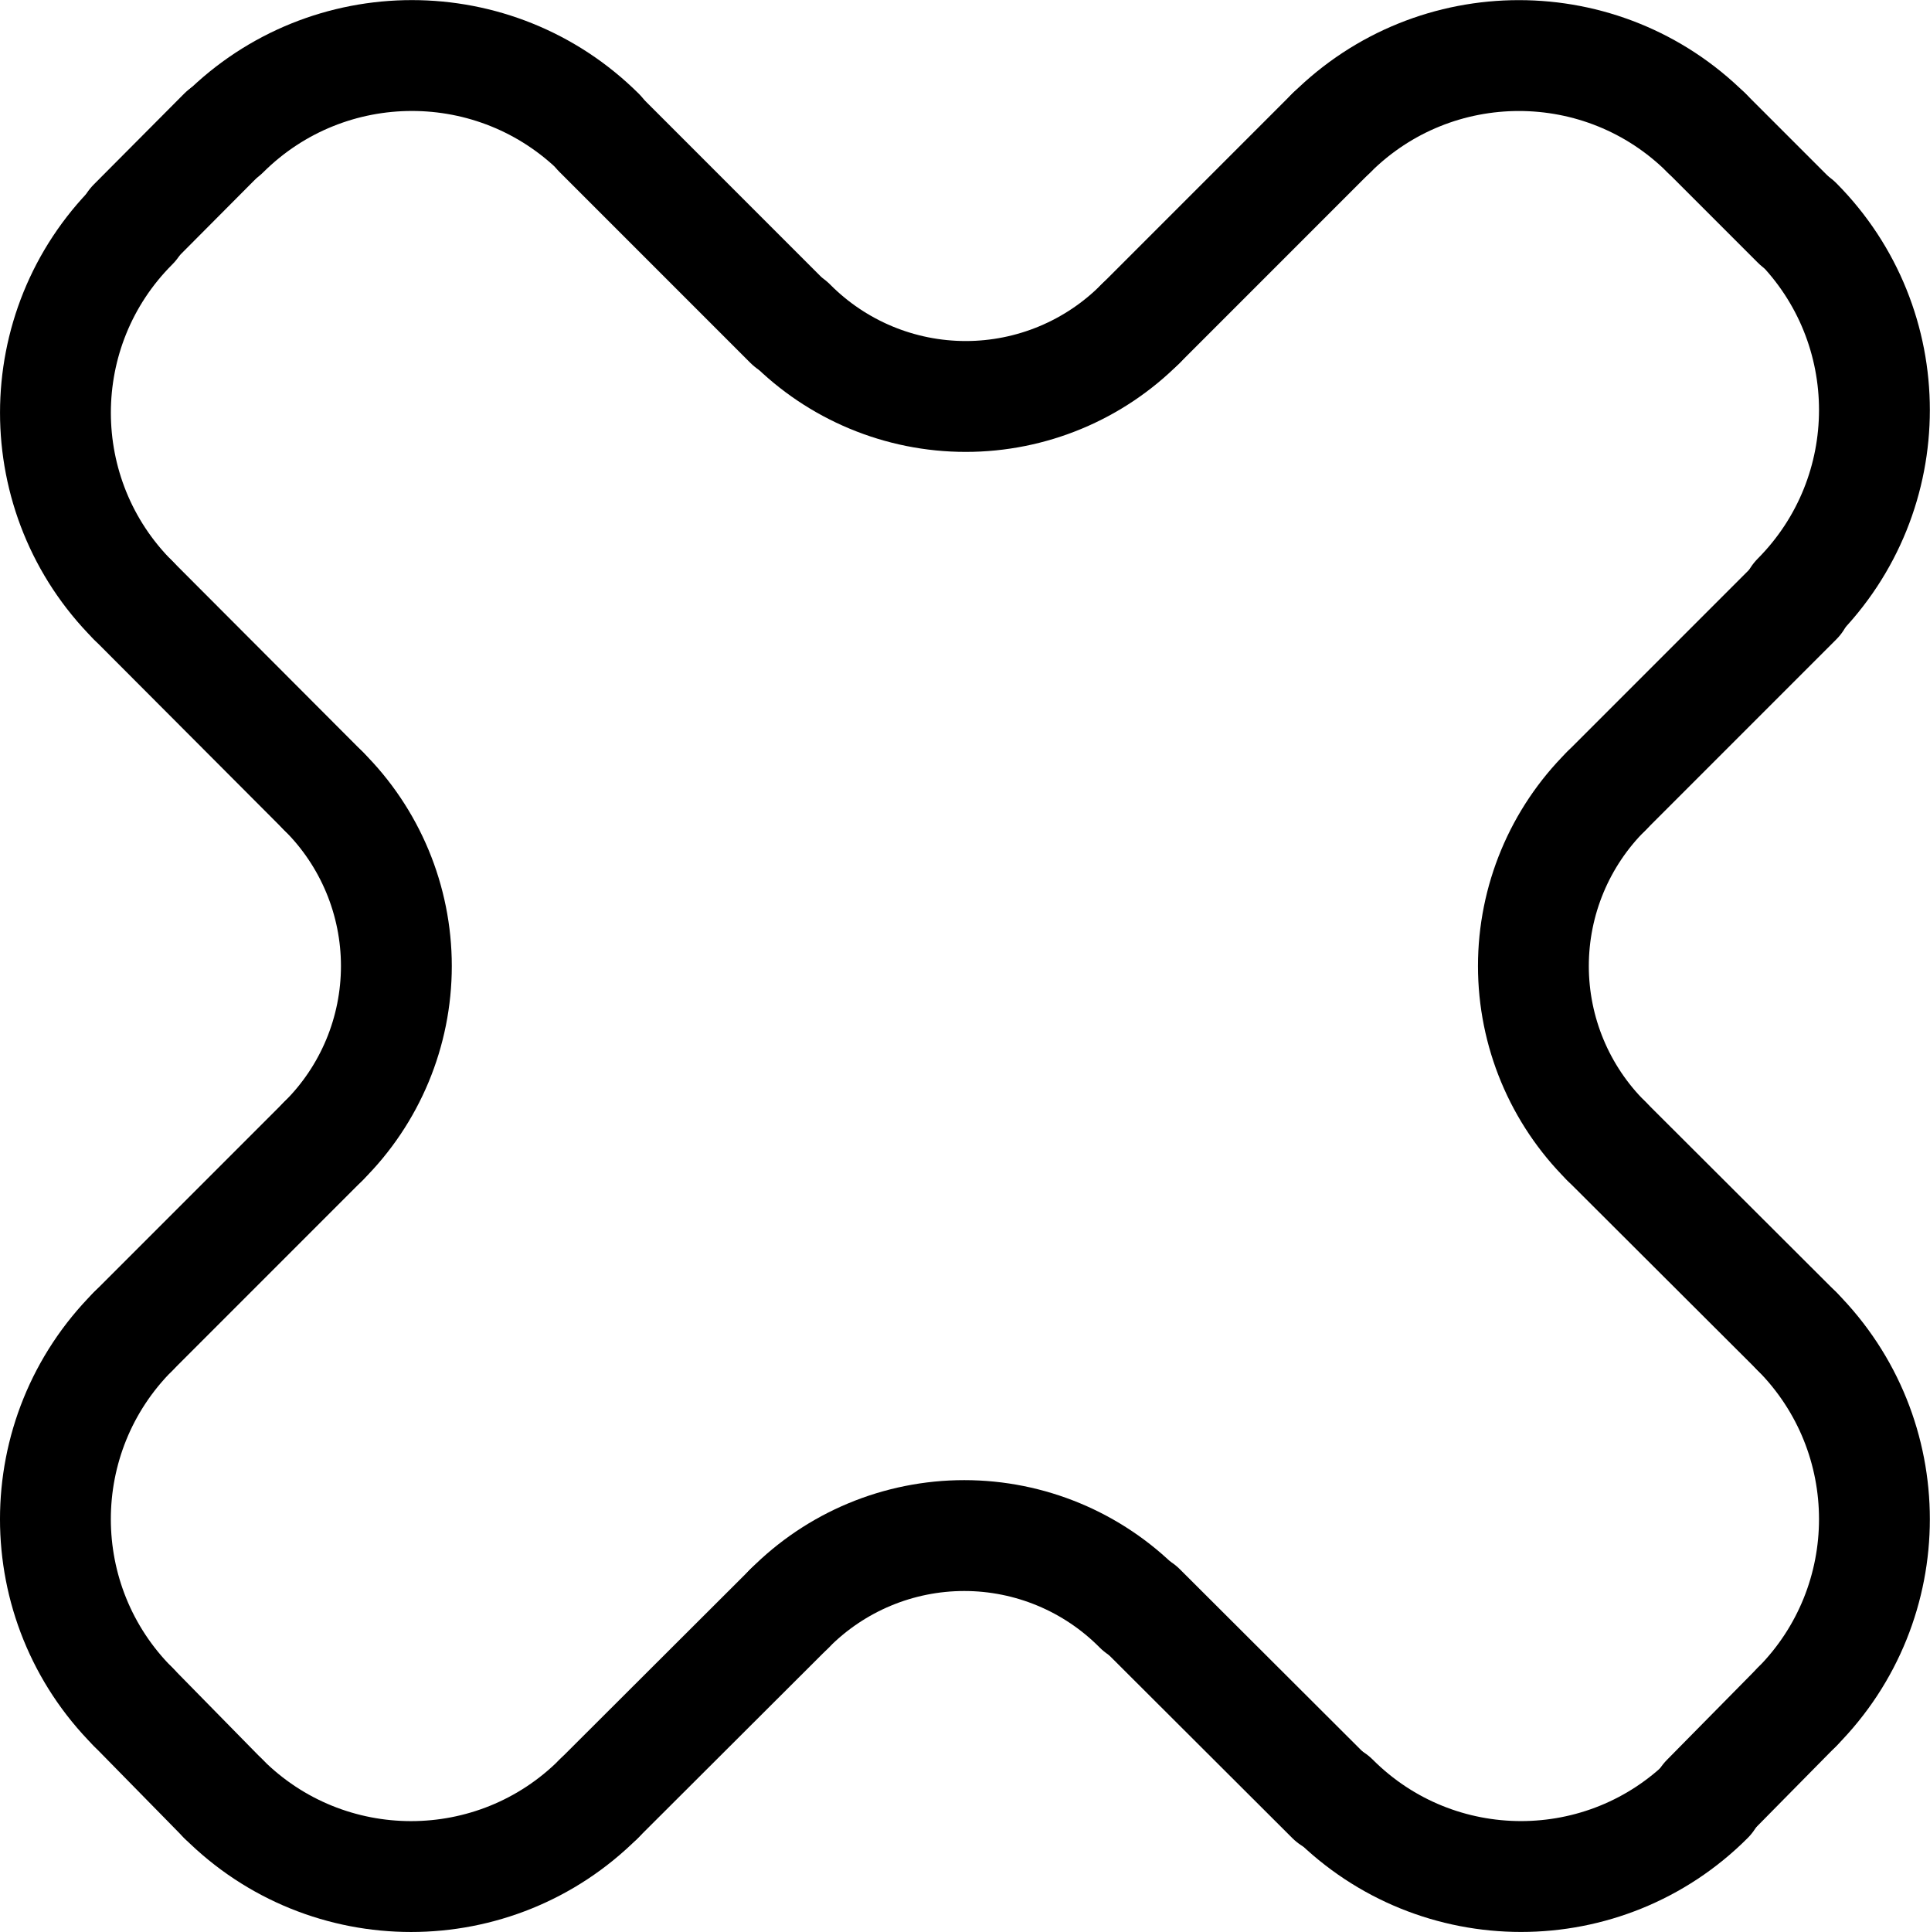
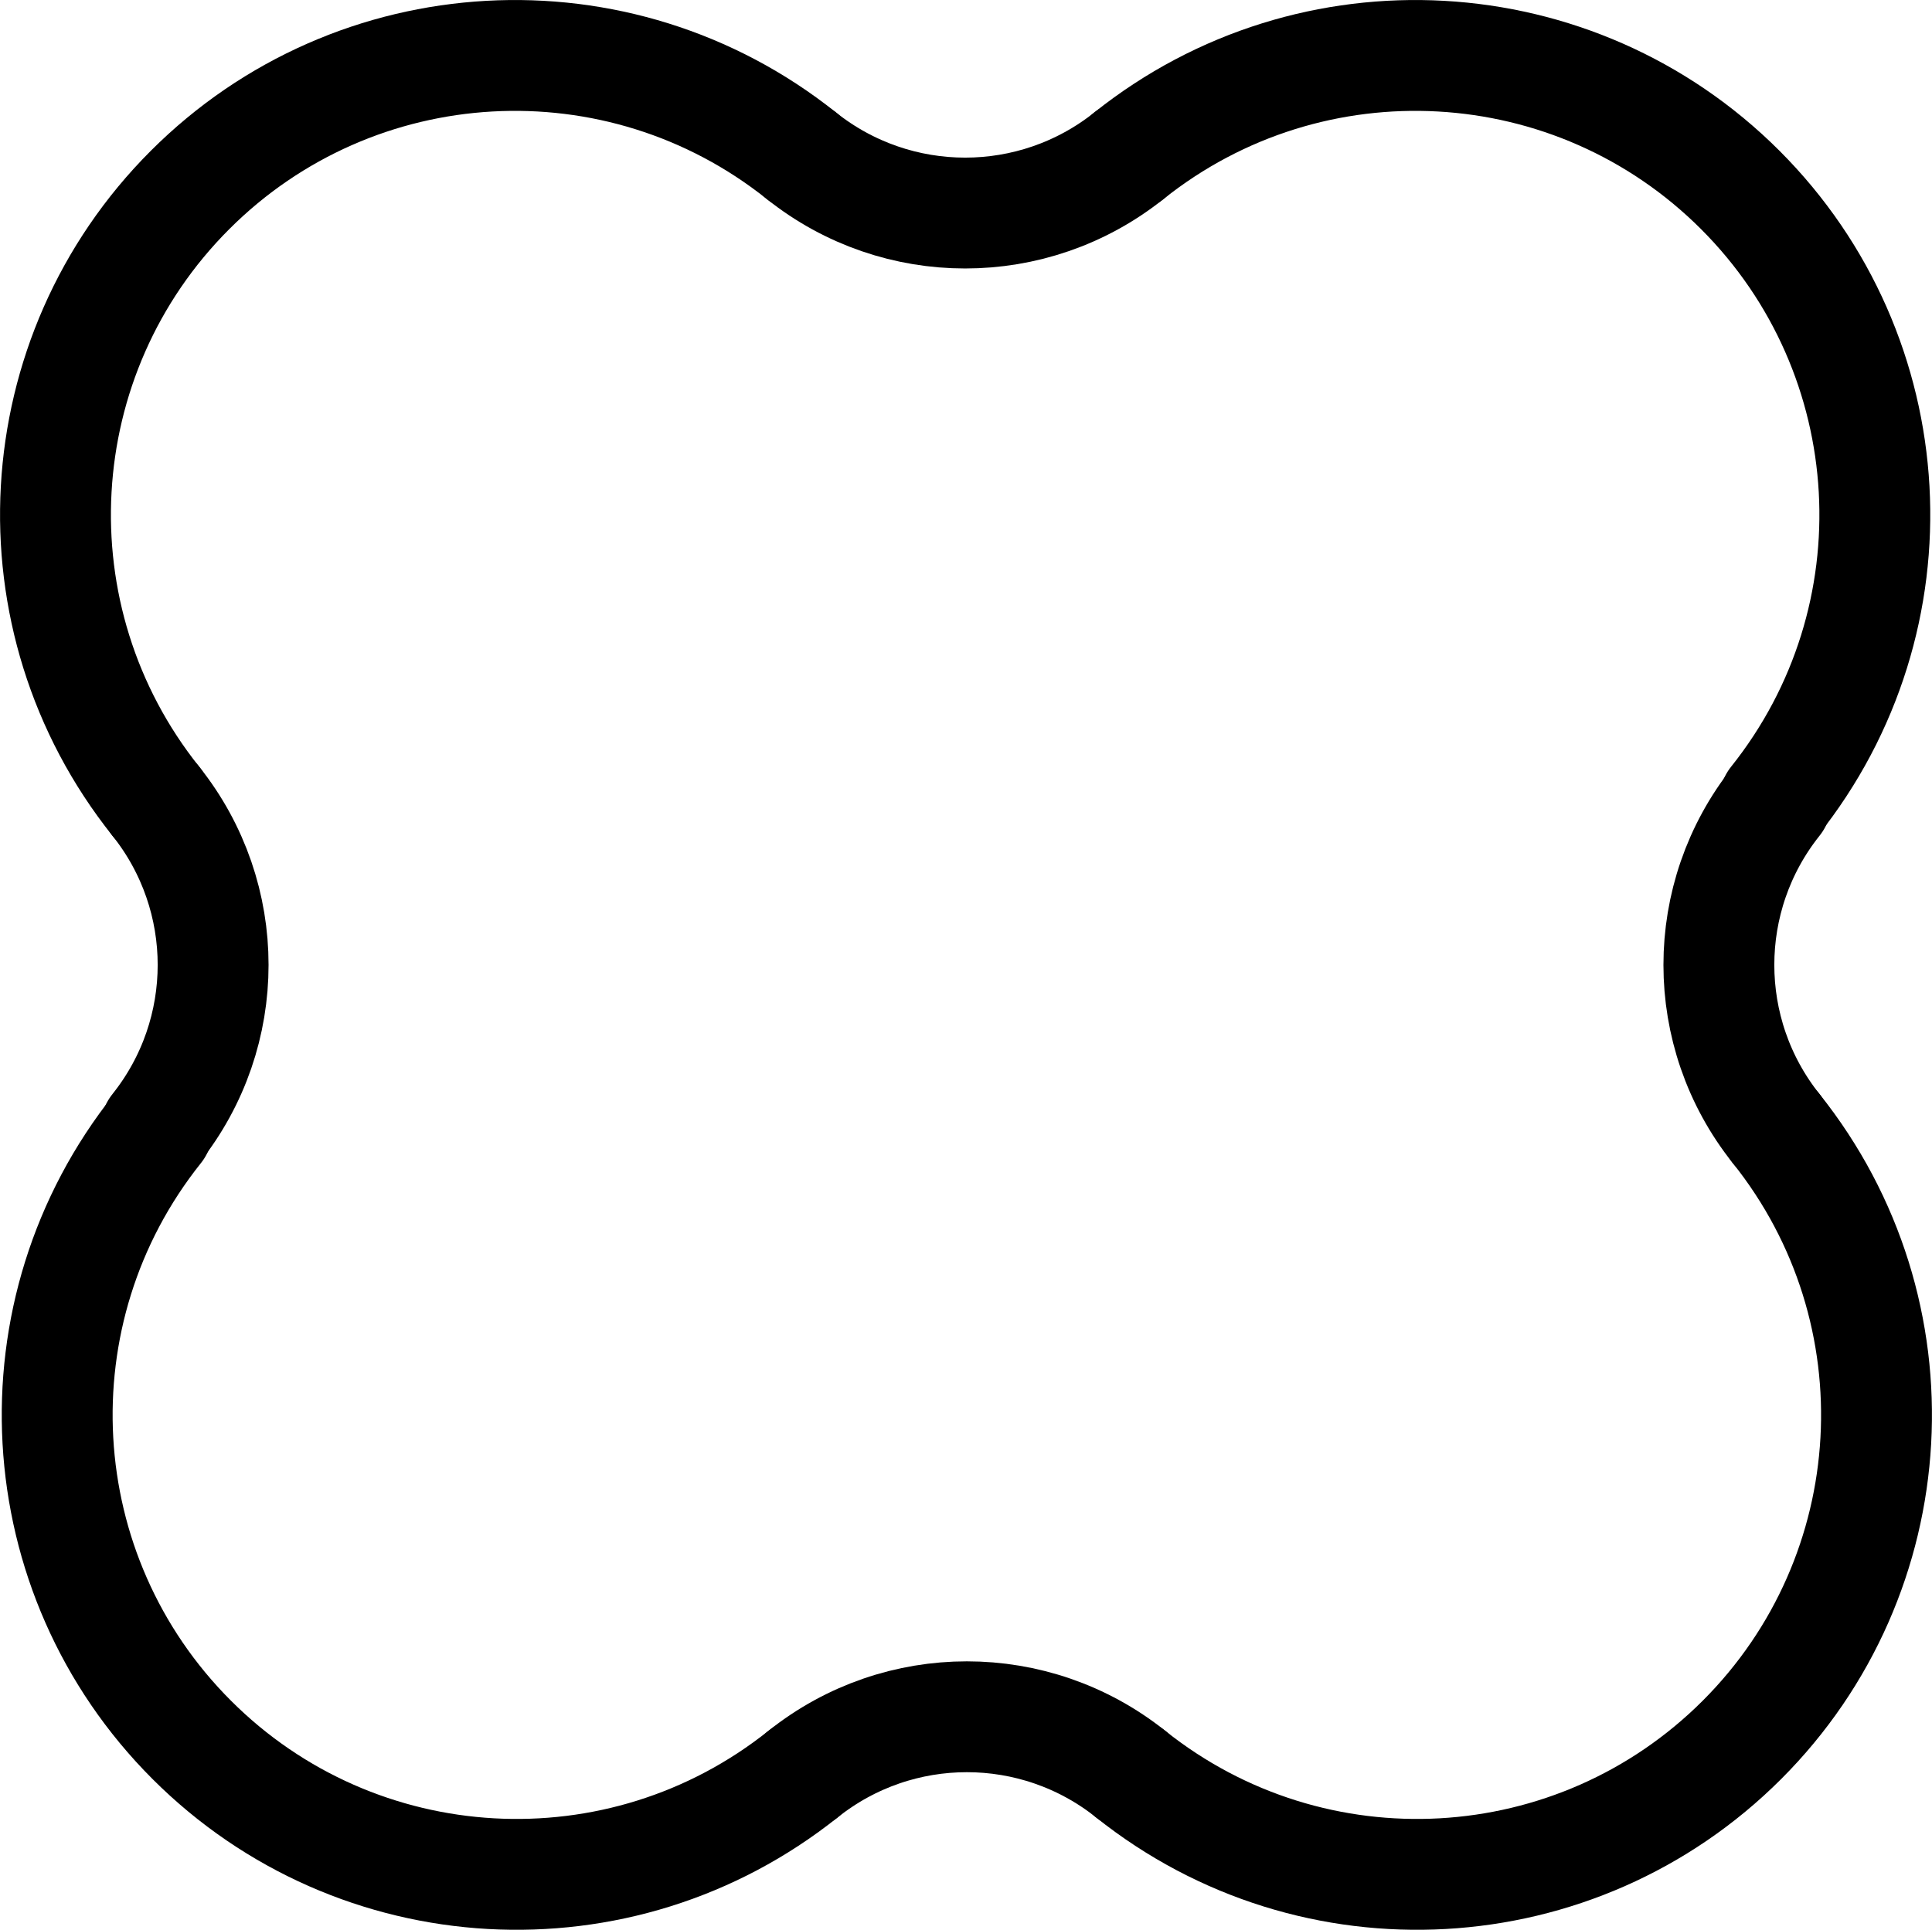
- <svg xmlns="http://www.w3.org/2000/svg" width="87.054" height="87.13" viewBox="0 0 87.054 87.13">
-   <g id="shape2" transform="translate(-1560.671 -558.107)">
-     <line id="svg_2" y1="8.608" x2="8.608" stroke-width="5" transform="translate(1612.125 564.095)" stroke="#000" stroke-linecap="round" stroke-linejoin="round" fill="none" />
-     <path id="svg_3" d="M435.733,157.1a11.994,11.994,0,0,1,16.91,0" transform="translate(1185 407)" fill="none" stroke="#000" stroke-linecap="round" stroke-linejoin="round" stroke-width="5" />
-     <line id="svg_4" x2="4.094" y2="4.094" stroke-width="5" transform="translate(1637.642 564.095)" stroke="#000" stroke-linecap="round" stroke-linejoin="round" fill="none" />
-     <path id="svg_5" d="M456.736,161.132a12.013,12.013,0,0,1,0,16.929" transform="translate(1185 407)" fill="none" stroke="#000" stroke-linecap="round" stroke-linejoin="round" stroke-width="5" />
-     <line id="svg_6" x1="8.608" y2="8.608" stroke-width="5" transform="translate(1633.128 585.175)" stroke="#000" stroke-linecap="round" stroke-linejoin="round" fill="none" />
-     <path id="svg_7" d="M448.128,202.564a11.114,11.114,0,0,1,0-15.781" transform="translate(1185 407)" fill="none" stroke="#000" stroke-linecap="round" stroke-linejoin="round" stroke-width="5" />
-     <line id="svg_8" x2="8.608" y2="8.589" stroke-width="5" transform="translate(1633.128 609.564)" stroke="#000" stroke-linecap="round" stroke-linejoin="round" fill="none" />
-     <path id="svg_9" d="M456.736,211.153a12.013,12.013,0,0,1,0,16.929" transform="translate(1185 407)" fill="none" stroke="#000" stroke-linecap="round" stroke-linejoin="round" stroke-width="5" />
-     <line id="svg_10" x1="4.094" y2="4.151" stroke-width="5" transform="translate(1637.642 635.082)" stroke="#000" stroke-linecap="round" stroke-linejoin="round" fill="none" />
-     <path id="svg_11" d="M452.738,232.232a11.955,11.955,0,0,1-16.91,0" transform="translate(1185 407)" fill="none" stroke="#000" stroke-linecap="round" stroke-linejoin="round" stroke-width="5" />
-     <line id="svg_12" x1="8.608" y1="8.589" stroke-width="5" transform="translate(1612.125 630.644)" stroke="#000" stroke-linecap="round" stroke-linejoin="round" fill="none" />
-     <path id="svg_13" d="M411.286,223.644a11.095,11.095,0,0,1,15.762,0" transform="translate(1185 407)" fill="none" stroke="#000" stroke-linecap="round" stroke-linejoin="round" stroke-width="5" />
-     <line id="svg_14" x1="8.608" y2="8.589" stroke-width="5" transform="translate(1587.678 630.644)" stroke="#000" stroke-linecap="round" stroke-linejoin="round" fill="none" />
-     <path id="svg_15" d="M402.678,232.232a11.974,11.974,0,0,1-16.929,0" transform="translate(1185 407)" fill="none" stroke="#000" stroke-linecap="round" stroke-linejoin="round" stroke-width="5" />
-     <line id="svg_16" x1="4.074" y1="4.151" stroke-width="5" transform="translate(1566.675 635.082)" stroke="#000" stroke-linecap="round" stroke-linejoin="round" fill="none" />
-     <path id="svg_17" d="M381.675,228.082a11.975,11.975,0,0,1,0-16.929" transform="translate(1185 407)" fill="none" stroke="#000" stroke-linecap="round" stroke-linejoin="round" stroke-width="5" />
-     <line id="svg_18" y1="8.589" x2="8.589" stroke-width="5" transform="translate(1566.675 609.564)" stroke="#000" stroke-linecap="round" stroke-linejoin="round" fill="none" />
-     <path id="svg_19" d="M390.264,186.783a11.114,11.114,0,0,1,0,15.781" transform="translate(1185 407)" fill="none" stroke="#000" stroke-linecap="round" stroke-linejoin="round" stroke-width="5" />
-     <line id="svg_20" x1="8.589" y1="8.608" stroke-width="5" transform="translate(1566.675 585.175)" stroke="#000" stroke-linecap="round" stroke-linejoin="round" fill="none" />
-     <path id="svg_21" d="M381.675,178.175a11.955,11.955,0,0,1,0-16.91" transform="translate(1185 407)" fill="none" stroke="#000" stroke-linecap="round" stroke-linejoin="round" stroke-width="5" />
-     <line id="svg_22" y1="4.094" x2="4.074" stroke-width="5" transform="translate(1566.675 564.095)" stroke="#000" stroke-linecap="round" stroke-linejoin="round" fill="none" />
-     <path id="svg_23" d="M385.788,157.1a12.013,12.013,0,0,1,16.929,0" transform="translate(1185 407)" fill="none" stroke="#000" stroke-linecap="round" stroke-linejoin="round" stroke-width="5" />
-     <line id="svg_24" x2="8.608" y2="8.608" stroke-width="5" transform="translate(1587.678 564.095)" stroke="#000" stroke-linecap="round" stroke-linejoin="round" fill="none" />
-     <path id="svg_25" d="M427.125,165.7a11.114,11.114,0,0,1-15.781,0" transform="translate(1185 407)" fill="none" stroke="#000" stroke-linecap="round" stroke-linejoin="round" stroke-width="5" />
+ <svg xmlns="http://www.w3.org/2000/svg" width="87.125" height="87.048" viewBox="0 0 87.125 87.048">
+   <g id="shape6" transform="translate(-1560.566 -699.749)">
+     <path id="svg_26" d="M411.784,372.77a11.841,11.841,0,0,1,14.767,0" transform="translate(1185 407)" fill="none" stroke="#000" stroke-linecap="round" stroke-linejoin="round" stroke-width="5" />
+     <path id="svg_27" d="M411.784,372.77a20.716,20.716,0,0,1-29.114-29.114" transform="translate(1185 407)" fill="none" stroke="#000" stroke-linecap="round" stroke-linejoin="round" stroke-width="5" />
+     <path id="svg_28" d="M382.593,328.889a11.841,11.841,0,0,1,0,14.767" transform="translate(1185 407)" fill="none" stroke="#000" stroke-linecap="round" stroke-linejoin="round" stroke-width="5" />
+     <path id="svg_29" d="M382.593,328.889a20.716,20.716,0,0,1,29.114-29.114" transform="translate(1185 407)" fill="none" stroke="#000" stroke-linecap="round" stroke-linejoin="round" stroke-width="5" />
+     <path id="svg_30" d="M426.474,299.775a11.841,11.841,0,0,1-14.767,0" transform="translate(1185 407)" fill="none" stroke="#000" stroke-linecap="round" stroke-linejoin="round" stroke-width="5" />
+     <path id="svg_31" d="M426.474,299.775a20.716,20.716,0,0,1,29.114,29.114" transform="translate(1185 407)" fill="none" stroke="#000" stroke-linecap="round" stroke-linejoin="round" stroke-width="5" />
+     <path id="svg_32" d="M455.664,343.656a11.841,11.841,0,0,1,0-14.767" transform="translate(1185 407)" fill="none" stroke="#000" stroke-linecap="round" stroke-linejoin="round" stroke-width="5" />
+     <path id="svg_33" d="M455.664,343.656a20.716,20.716,0,0,1-29.114,29.114" transform="translate(1185 407)" fill="none" stroke="#000" stroke-linecap="round" stroke-linejoin="round" stroke-width="5" />
  </g>
</svg>
